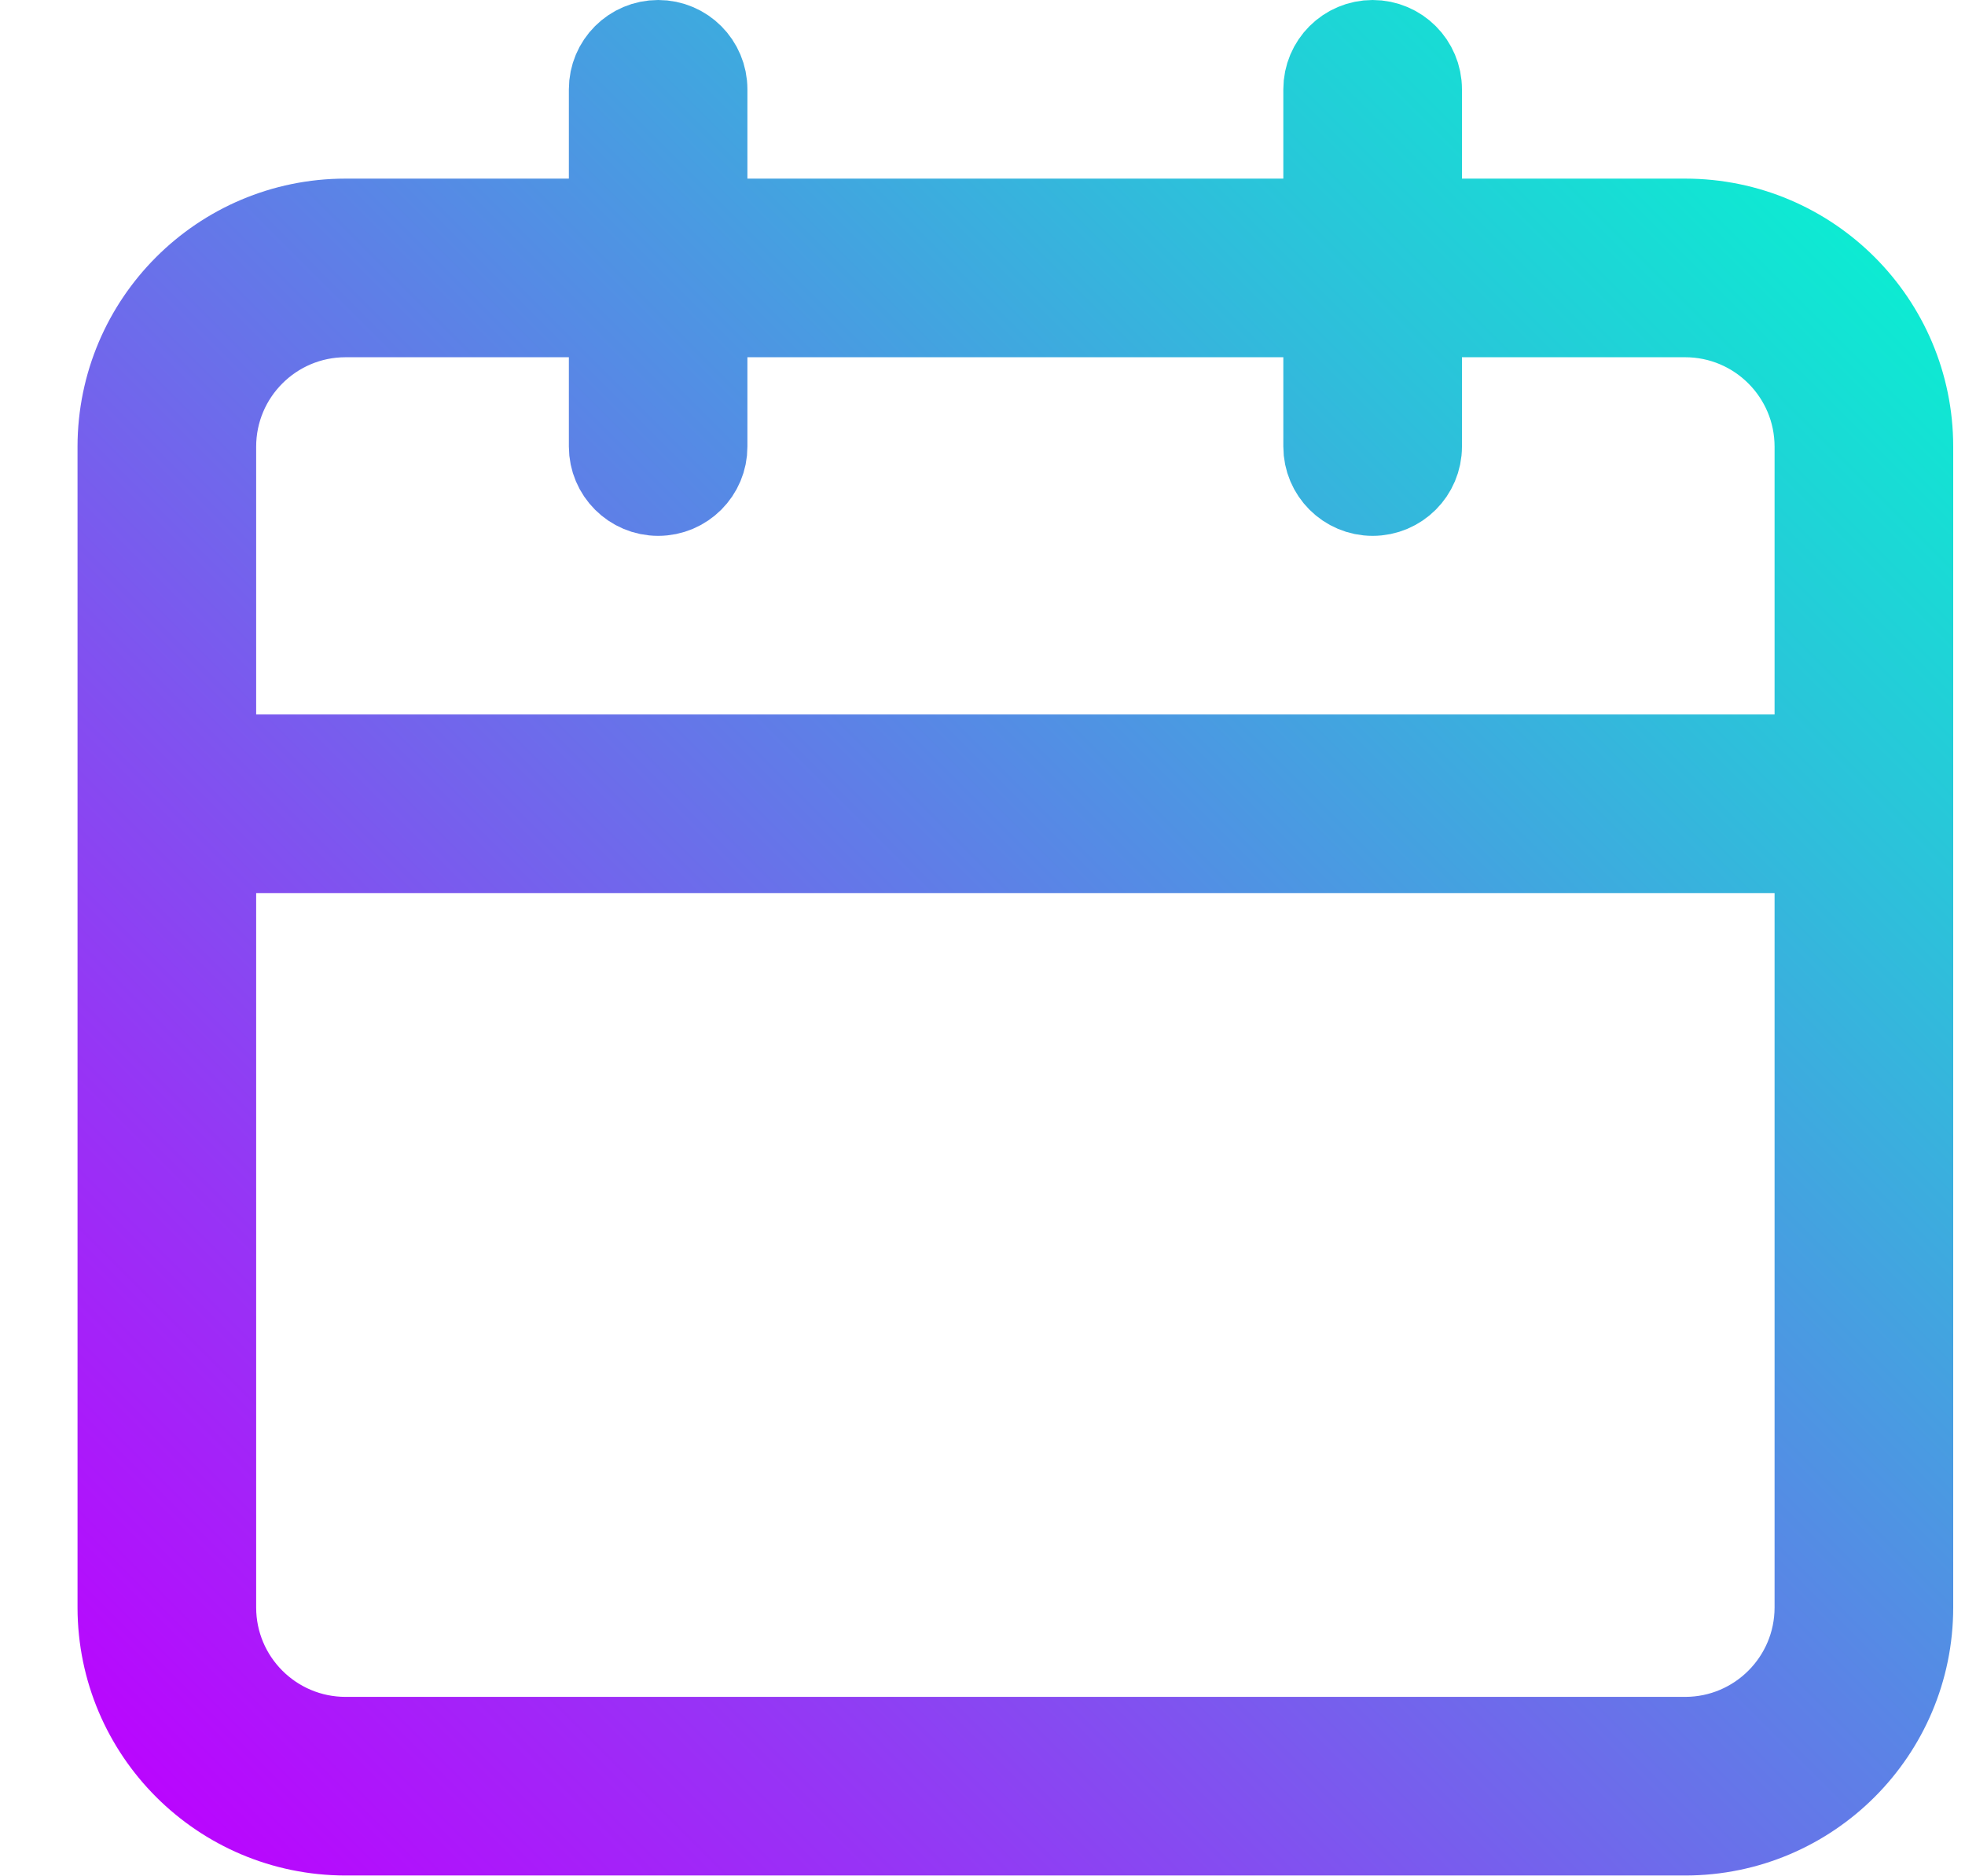
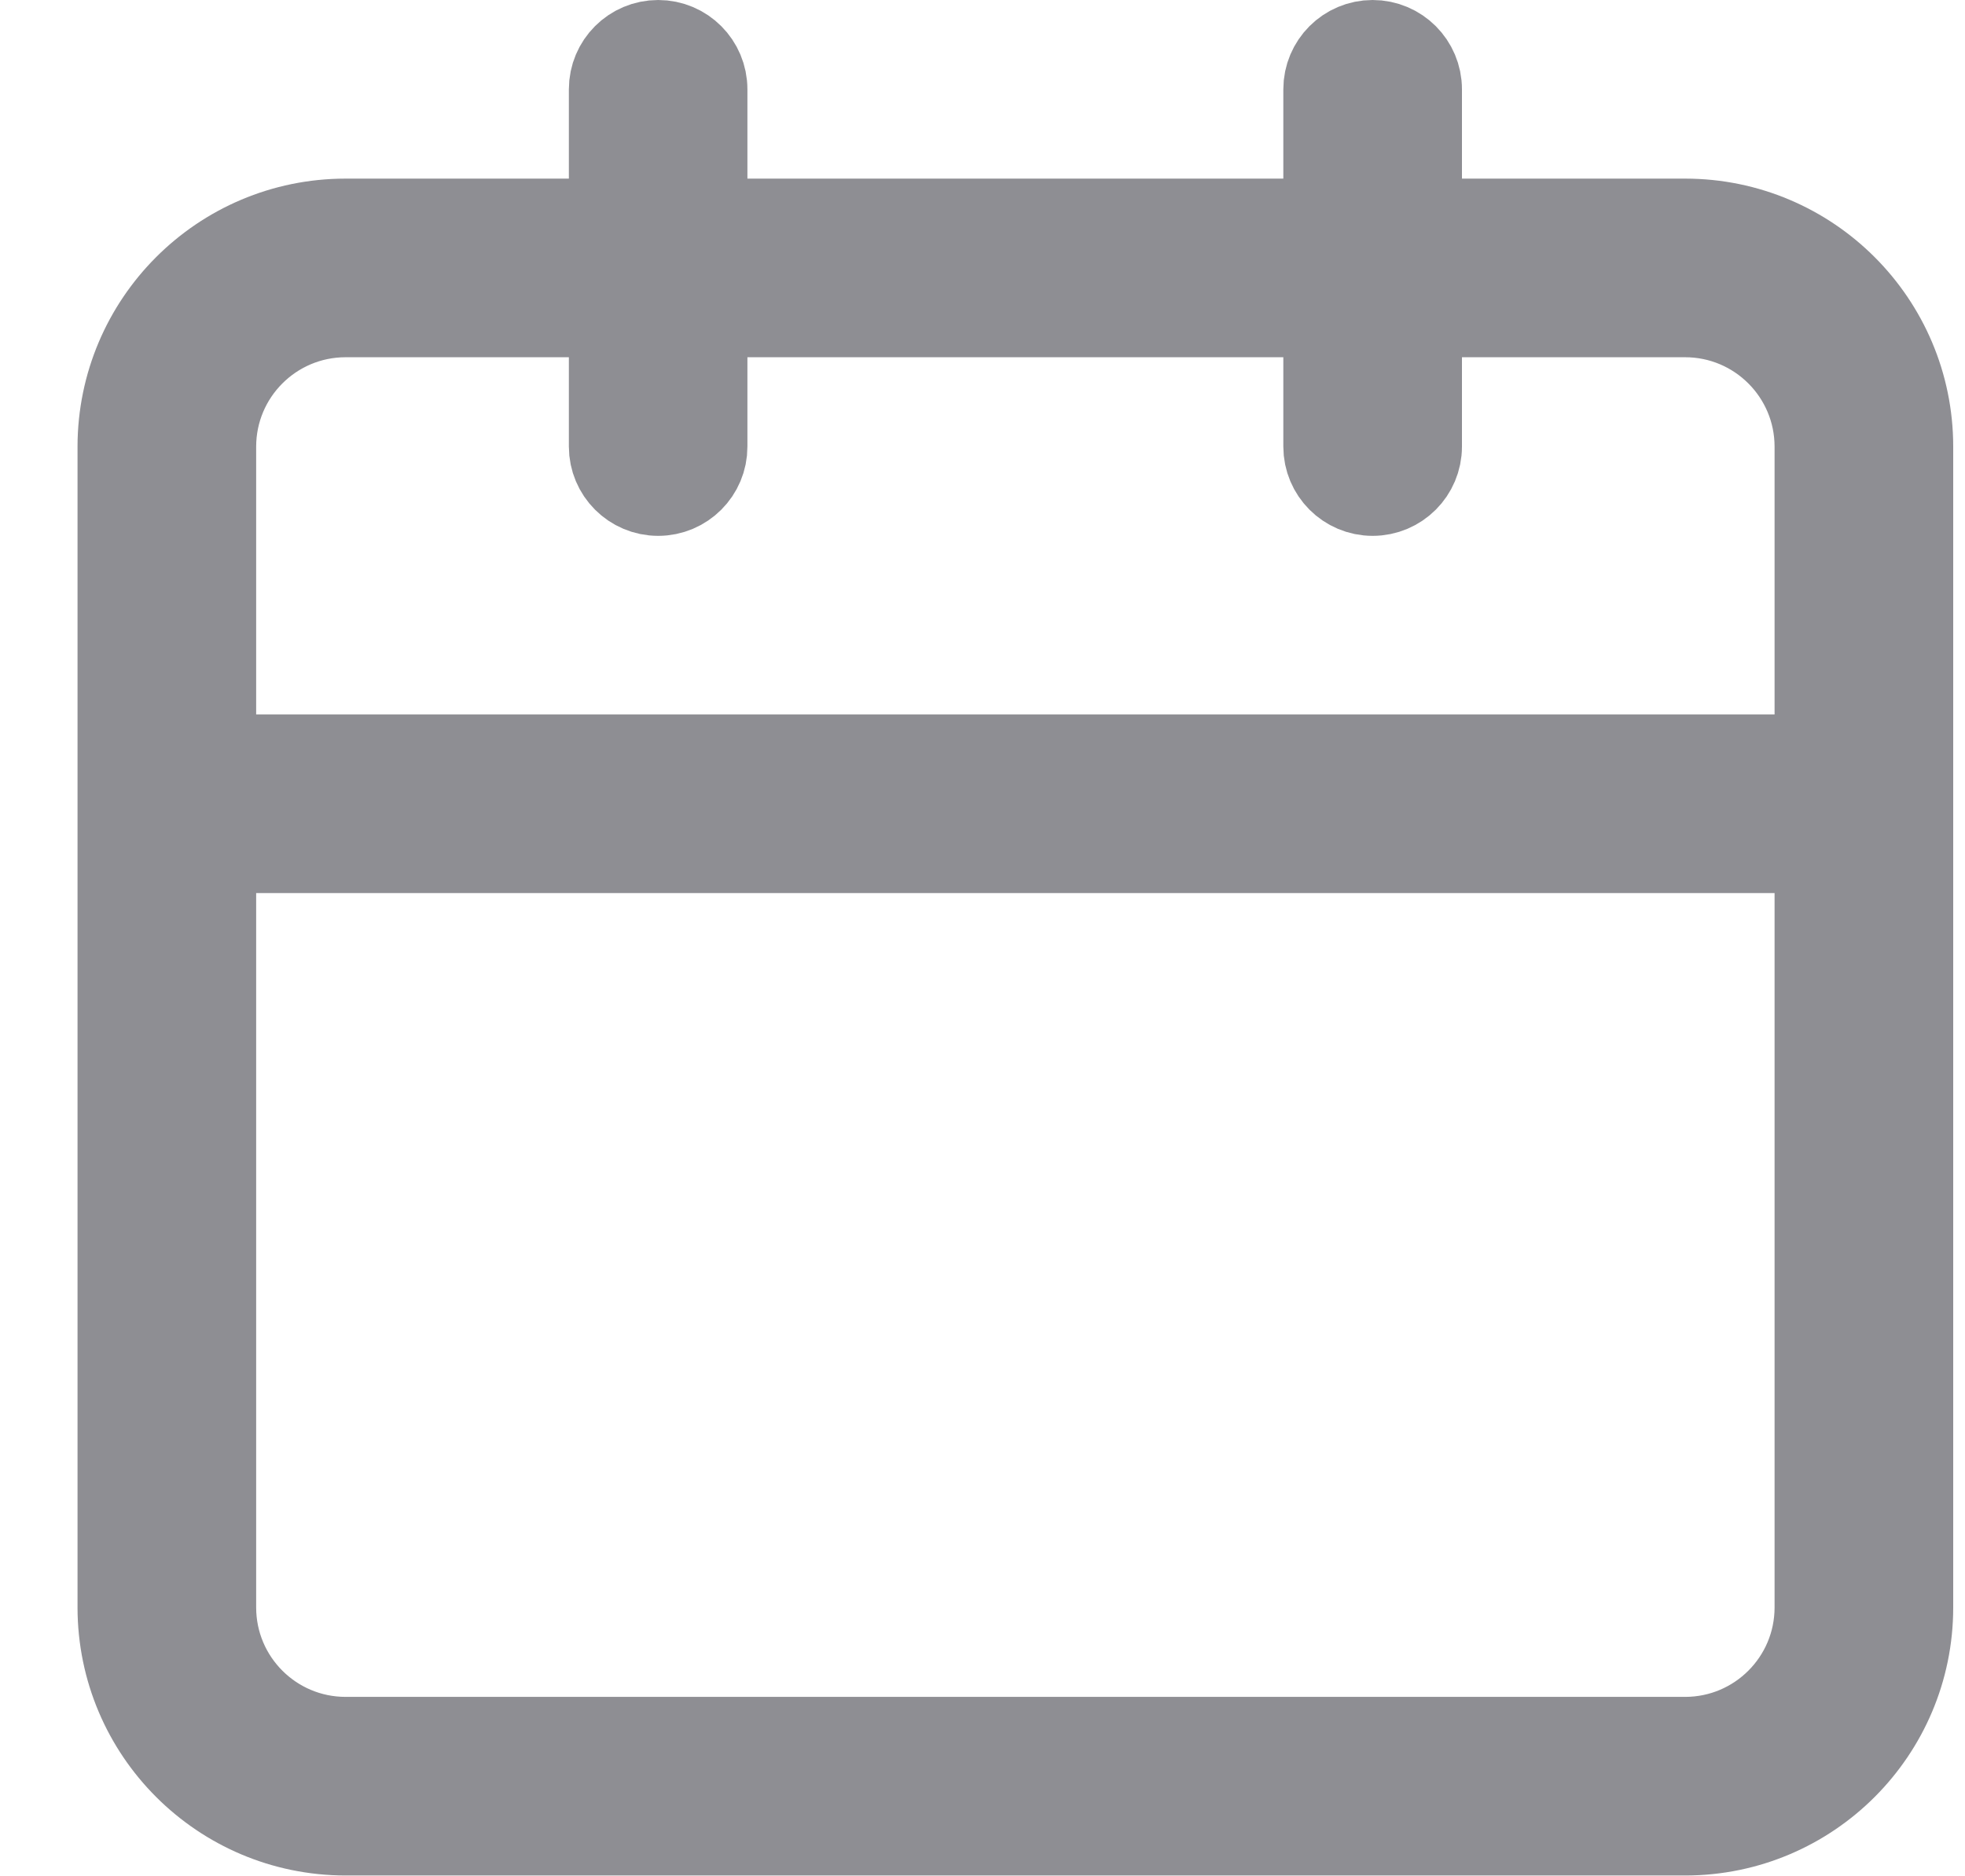
<svg xmlns="http://www.w3.org/2000/svg" width="22" height="21" viewBox="0 0 22 21" fill="none">
-   <path d="M18.868 2.5H15.868V1C15.868 0.724 15.644 0.5 15.368 0.5C15.092 0.5 14.868 0.724 14.868 1V2.5H7.868V1C7.868 0.724 7.645 0.5 7.369 0.5C7.092 0.5 6.869 0.724 6.869 1V2.5H3.868C2.488 2.501 1.37 3.62 1.368 5V18C1.37 19.38 2.488 20.498 3.868 20.5H18.868C20.248 20.499 21.367 19.38 21.368 18V5C21.367 3.62 20.248 2.501 18.868 2.5ZM20.368 18C20.367 18.828 19.696 19.499 18.868 19.5H3.868C3.04 19.499 2.369 18.828 2.368 18V9.5H20.368V18ZM20.368 8.5H2.368V5C2.369 4.172 3.04 3.501 3.868 3.5H6.869V5C6.869 5.276 7.093 5.5 7.369 5.5C7.644 5.5 7.869 5.276 7.868 5V3.5H14.868V5C14.868 5.276 15.092 5.5 15.368 5.5C15.644 5.5 15.868 5.276 15.868 5V3.5H18.868C19.696 3.501 20.367 4.172 20.368 5V8.5Z" fill="url(#paint0_linear_105_272)" stroke="url(#paint1_linear_105_272)" />
-   <defs>
-     <linearGradient id="paint0_linear_105_272" x1="21.368" y1="0.5" x2="1.368" y2="20.5" gradientUnits="userSpaceOnUse">
-       <stop stop-color="#00FCCF" />
-       <stop offset="1" stop-color="#BD01FF" />
-     </linearGradient>
-     <linearGradient id="paint1_linear_105_272" x1="21.368" y1="0.5" x2="1.368" y2="20.5" gradientUnits="userSpaceOnUse">
-       <stop stop-color="#00FCCF" />
-       <stop offset="1" stop-color="#BD01FF" />
-     </linearGradient>
-   </defs>
+   <path d="M18.868 2.5H15.868V1C15.868 0.724 15.644 0.5 15.368 0.5C15.092 0.5 14.868 0.724 14.868 1V2.5H7.868V1C7.868 0.724 7.645 0.5 7.369 0.5C7.092 0.5 6.869 0.724 6.869 1V2.5H3.868C2.488 2.501 1.37 3.62 1.368 5V18C1.37 19.38 2.488 20.498 3.868 20.5H18.868C20.248 20.499 21.367 19.38 21.368 18V5C21.367 3.62 20.248 2.501 18.868 2.5ZM20.368 18C20.367 18.828 19.696 19.499 18.868 19.5H3.868C3.04 19.499 2.369 18.828 2.368 18V9.5H20.368V18ZM20.368 8.5H2.368V5C2.369 4.172 3.04 3.501 3.868 3.5H6.869V5C6.869 5.276 7.093 5.5 7.369 5.5C7.644 5.5 7.869 5.276 7.868 5V3.5H14.868V5C14.868 5.276 15.092 5.5 15.368 5.5C15.644 5.5 15.868 5.276 15.868 5V3.5H18.868C19.696 3.501 20.367 4.172 20.368 5V8.5Z" fill="#8E8E93" stroke="#8E8E93" />
</svg>
